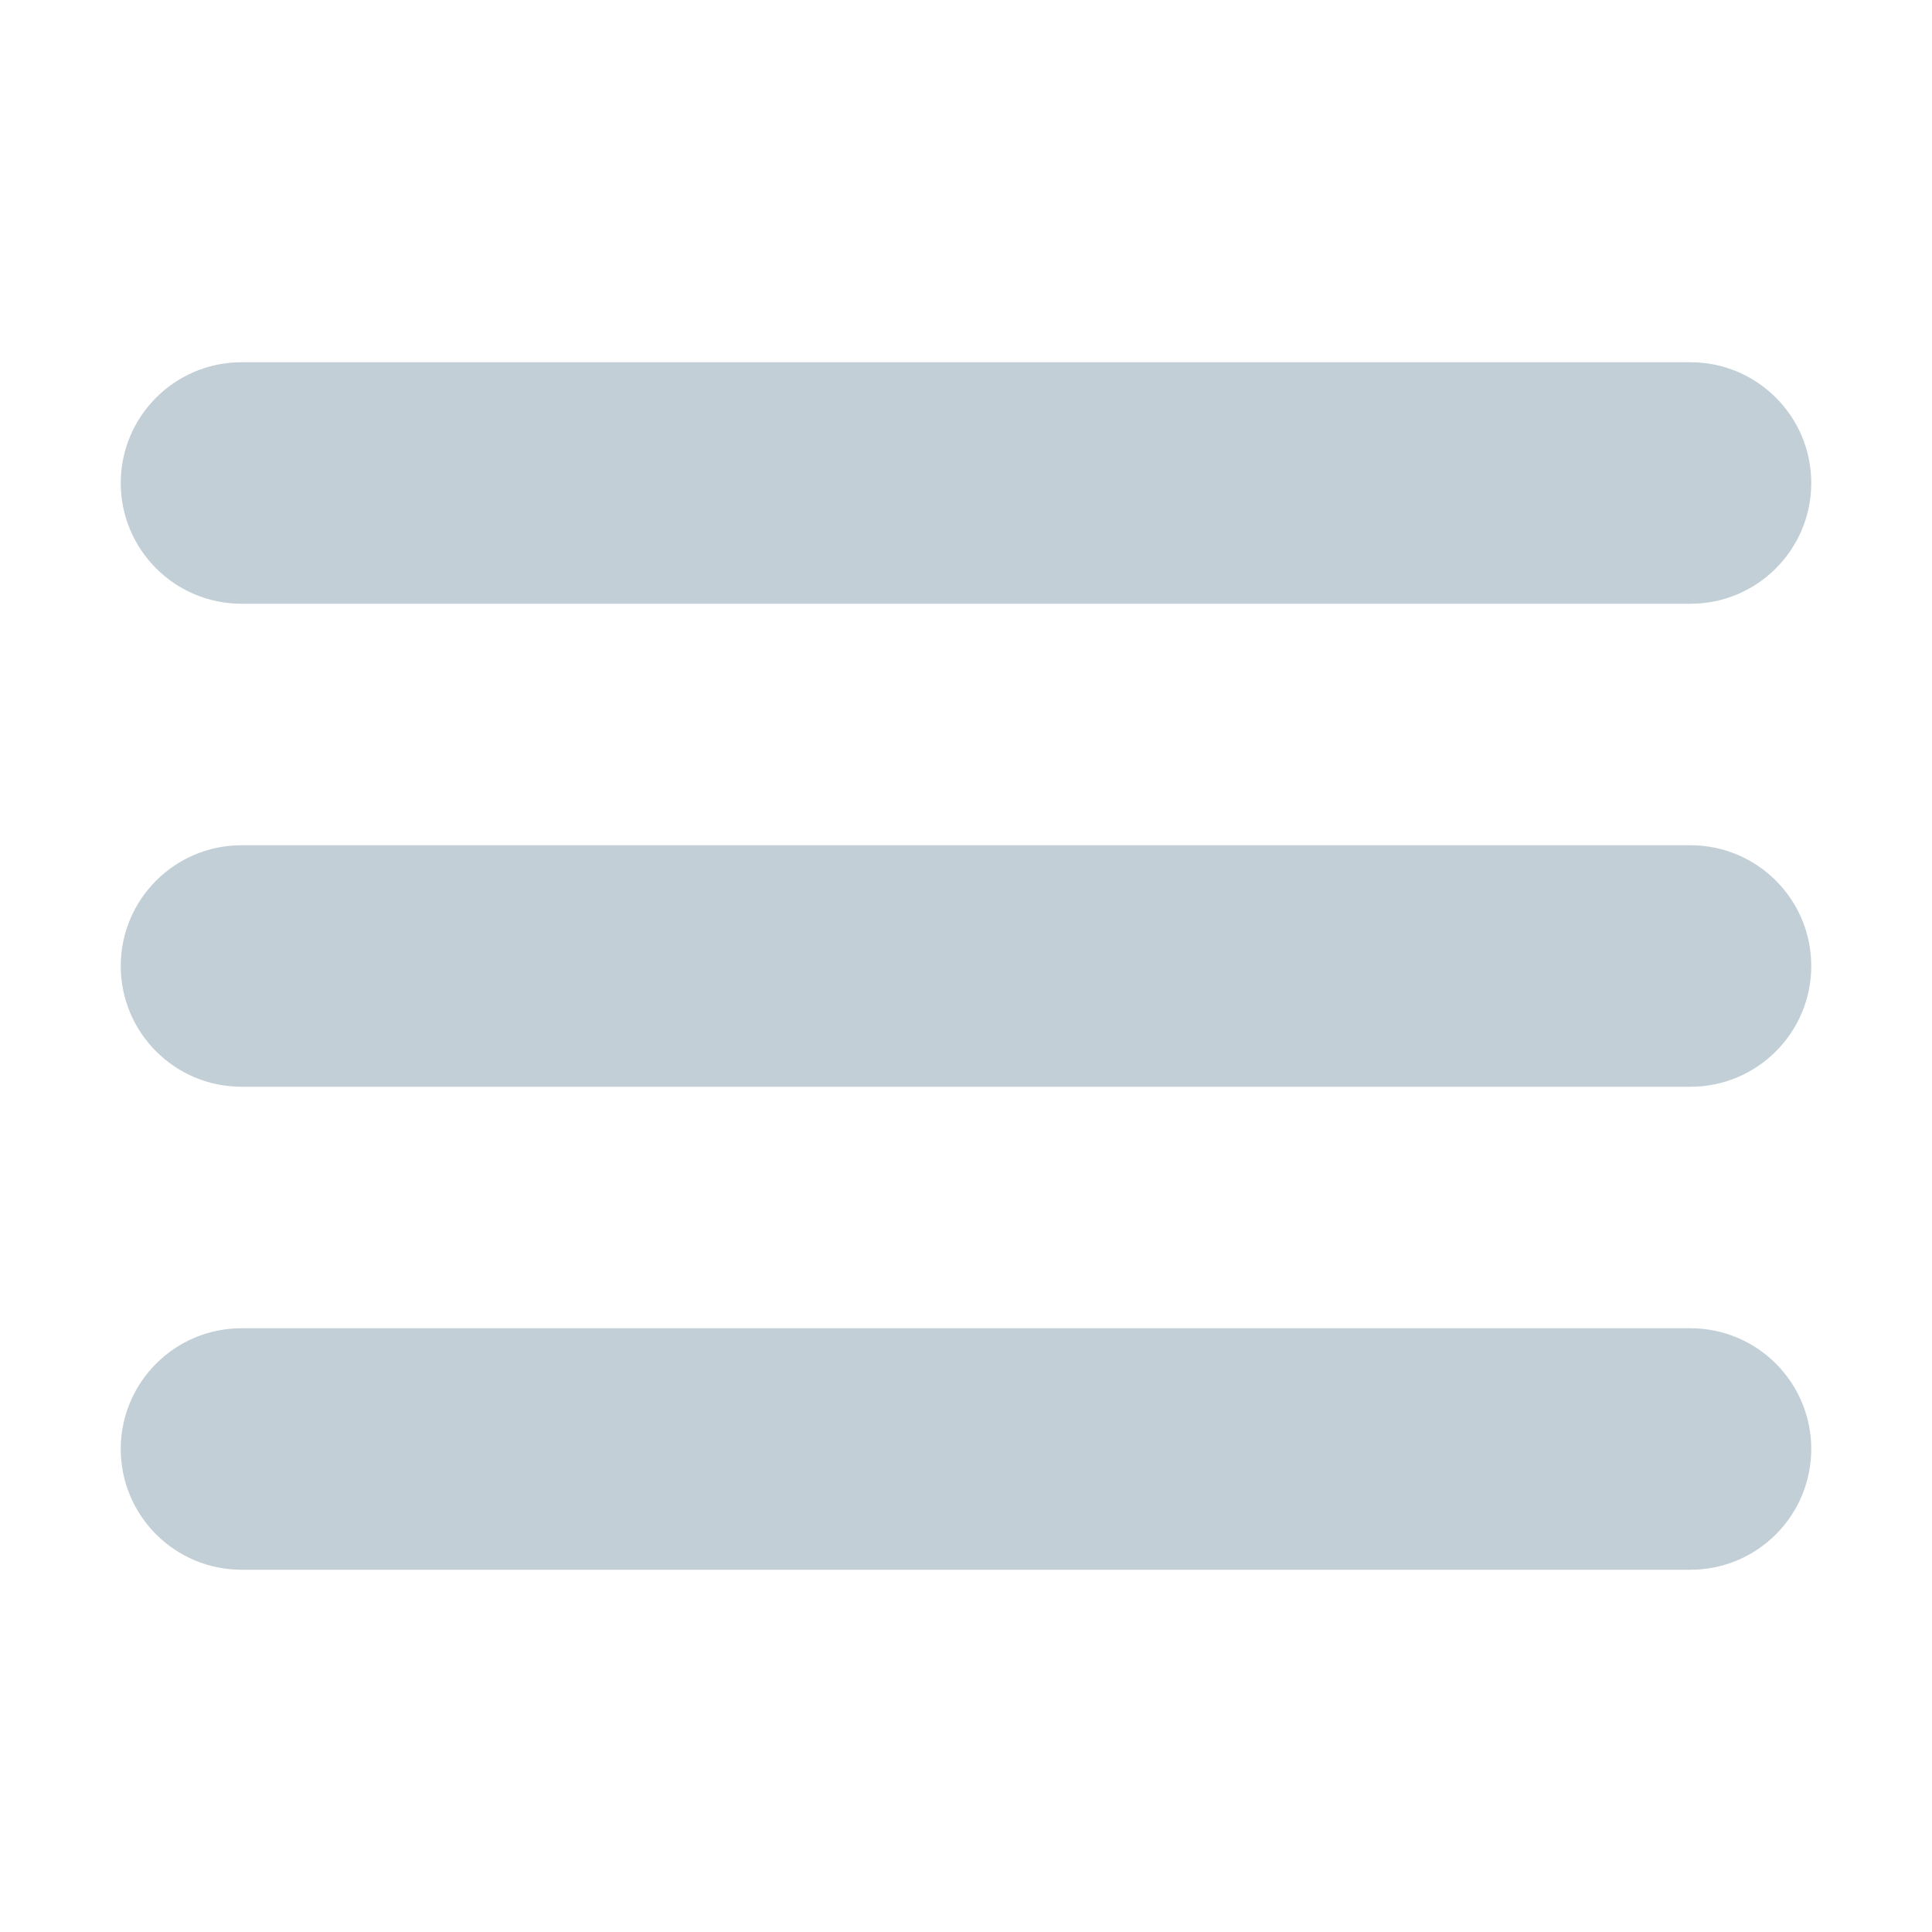
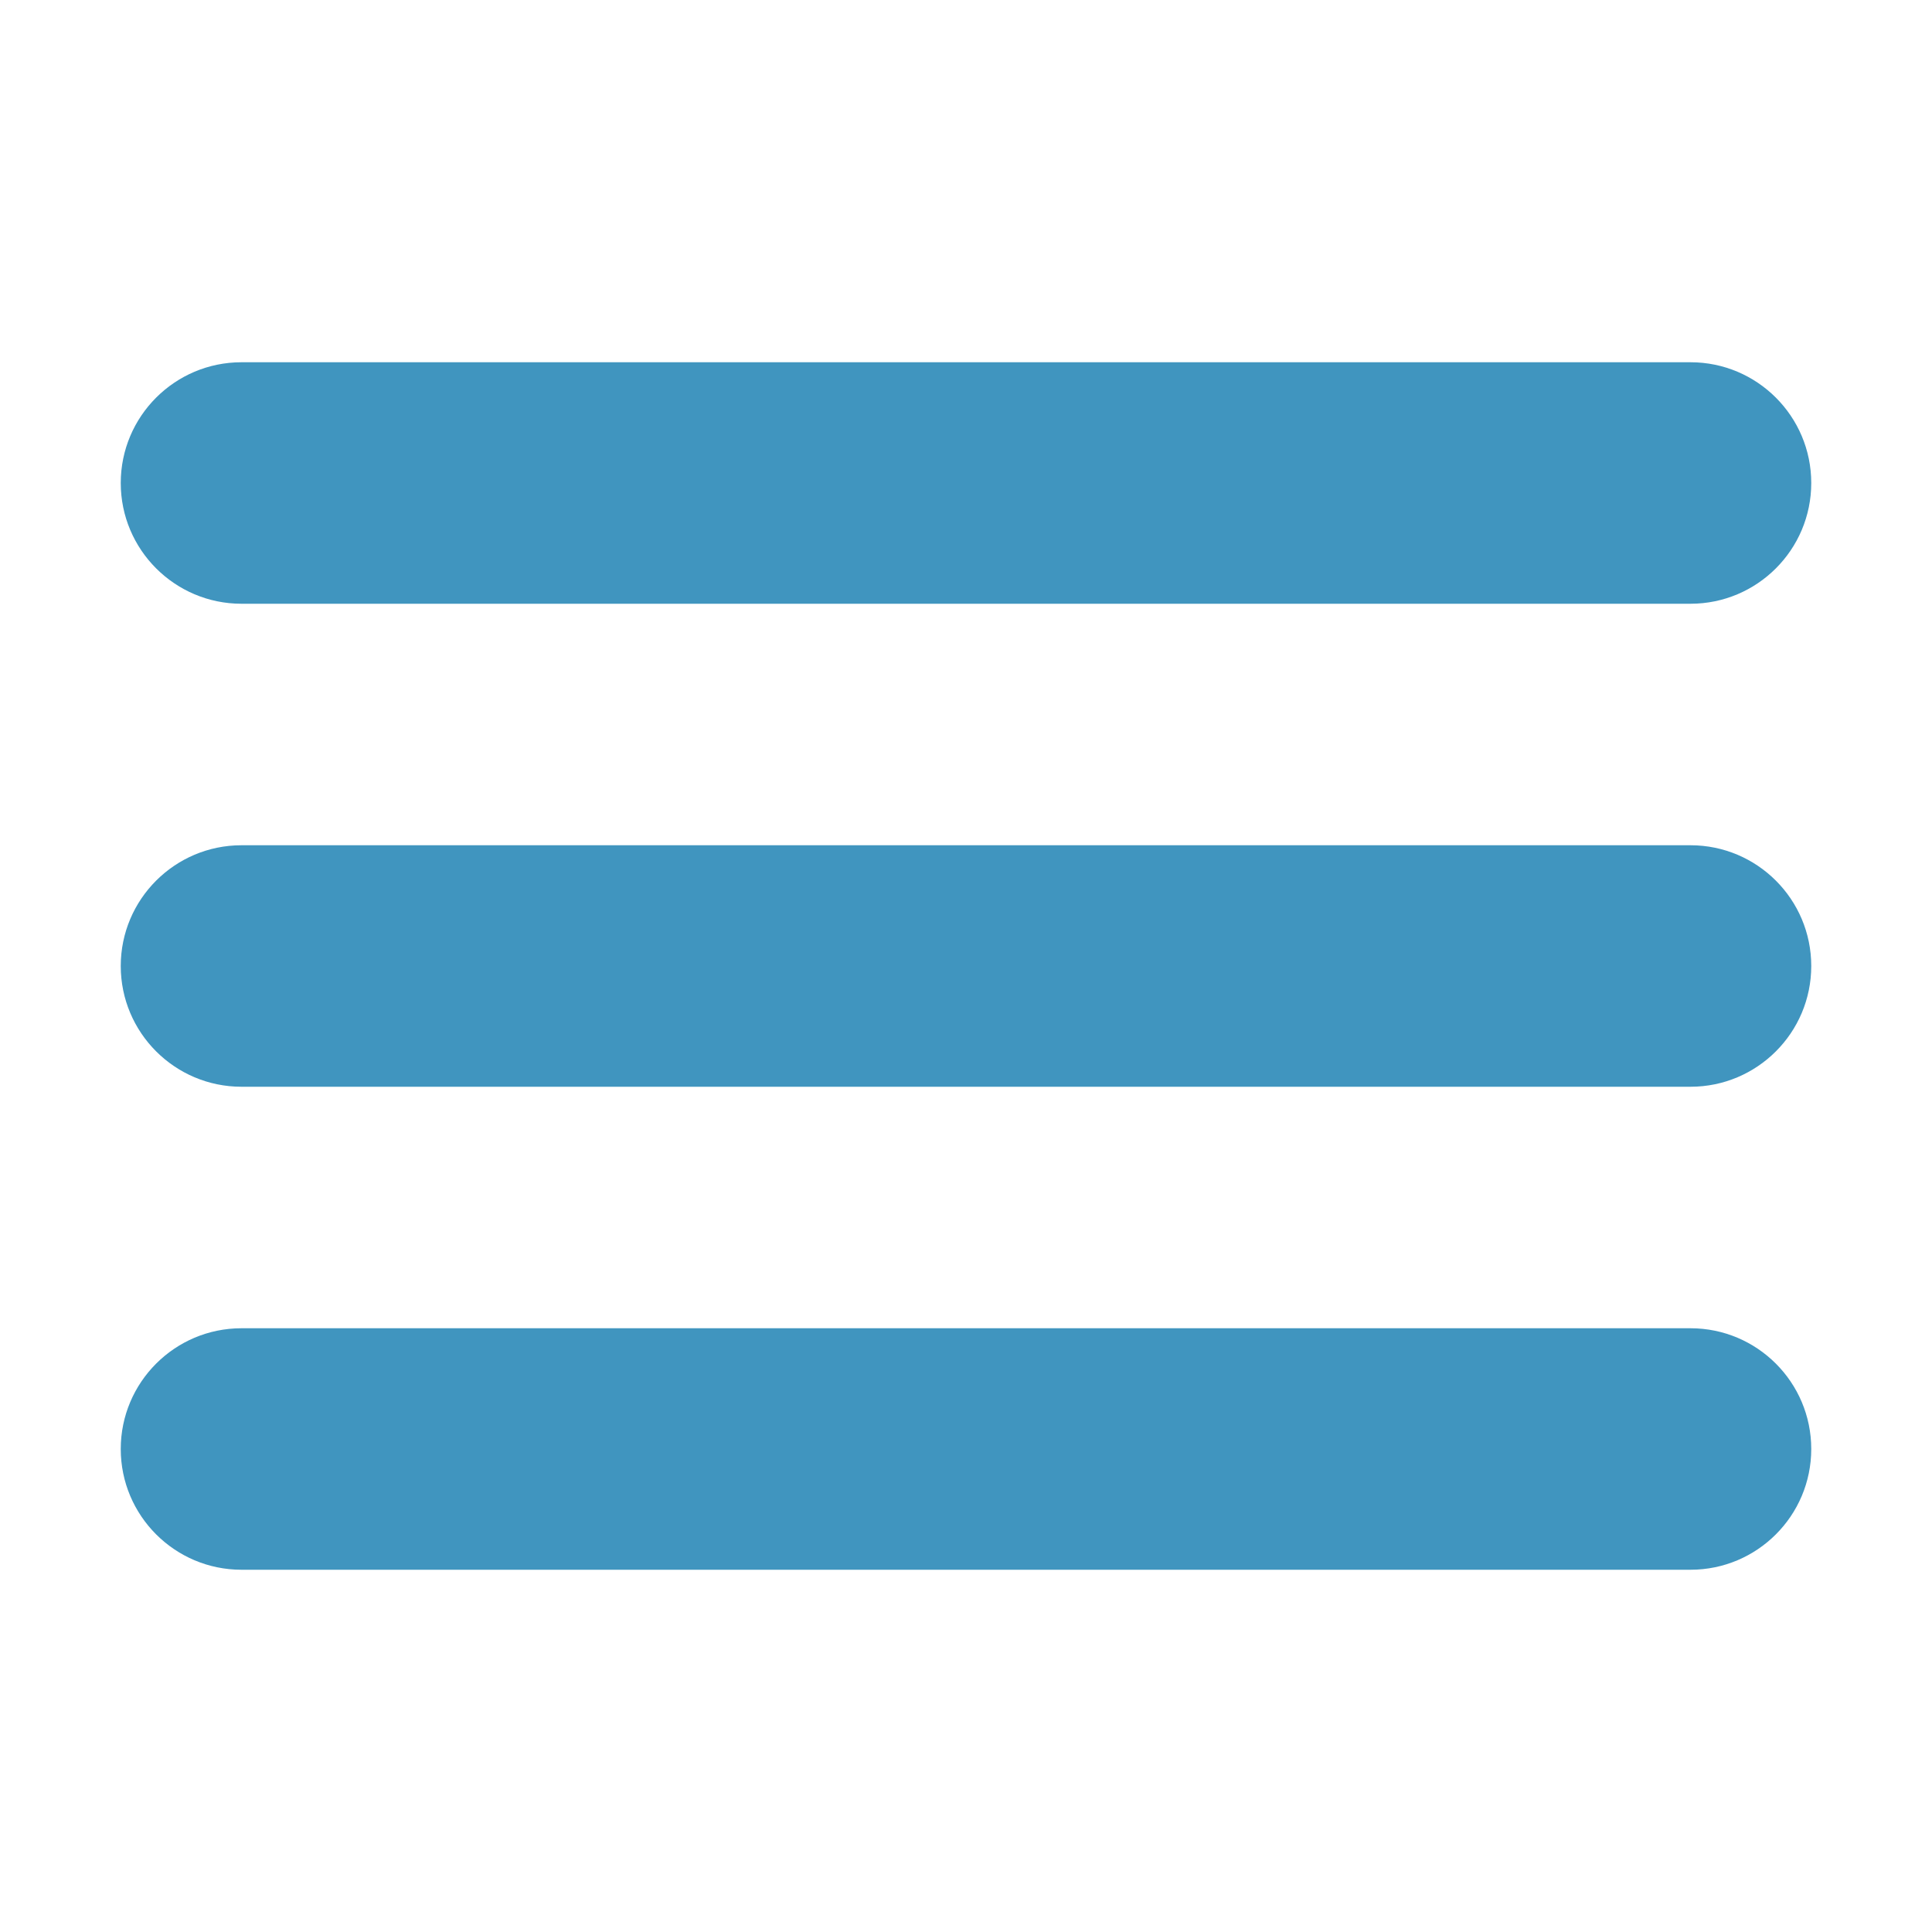
- <svg xmlns="http://www.w3.org/2000/svg" height="32px" id="Layer_1" style="enable-background:new 0 0 32 32;" version="1.1" viewBox="0 0 32 32" width="32px" fill="#c2cfd6" xml:space="preserve">
+ <svg xmlns="http://www.w3.org/2000/svg" height="32px" id="Layer_1" style="enable-background:new 0 0 32 32;" version="1.1" viewBox="0 0 32 32" width="32px" fill="#4095bf" xml:space="preserve">
  <path d="M4,10h24c1.104,0,2-0.896,2-2s-0.896-2-2-2H4C2.896,6,2,6.896,2,8S2.896,10,4,10z M28,14H4c-1.104,0-2,0.896-2,2  s0.896,2,2,2h24c1.104,0,2-0.896,2-2S29.104,14,28,14z M28,22H4c-1.104,0-2,0.896-2,2s0.896,2,2,2h24c1.104,0,2-0.896,2-2  S29.104,22,28,22z" />
</svg>
